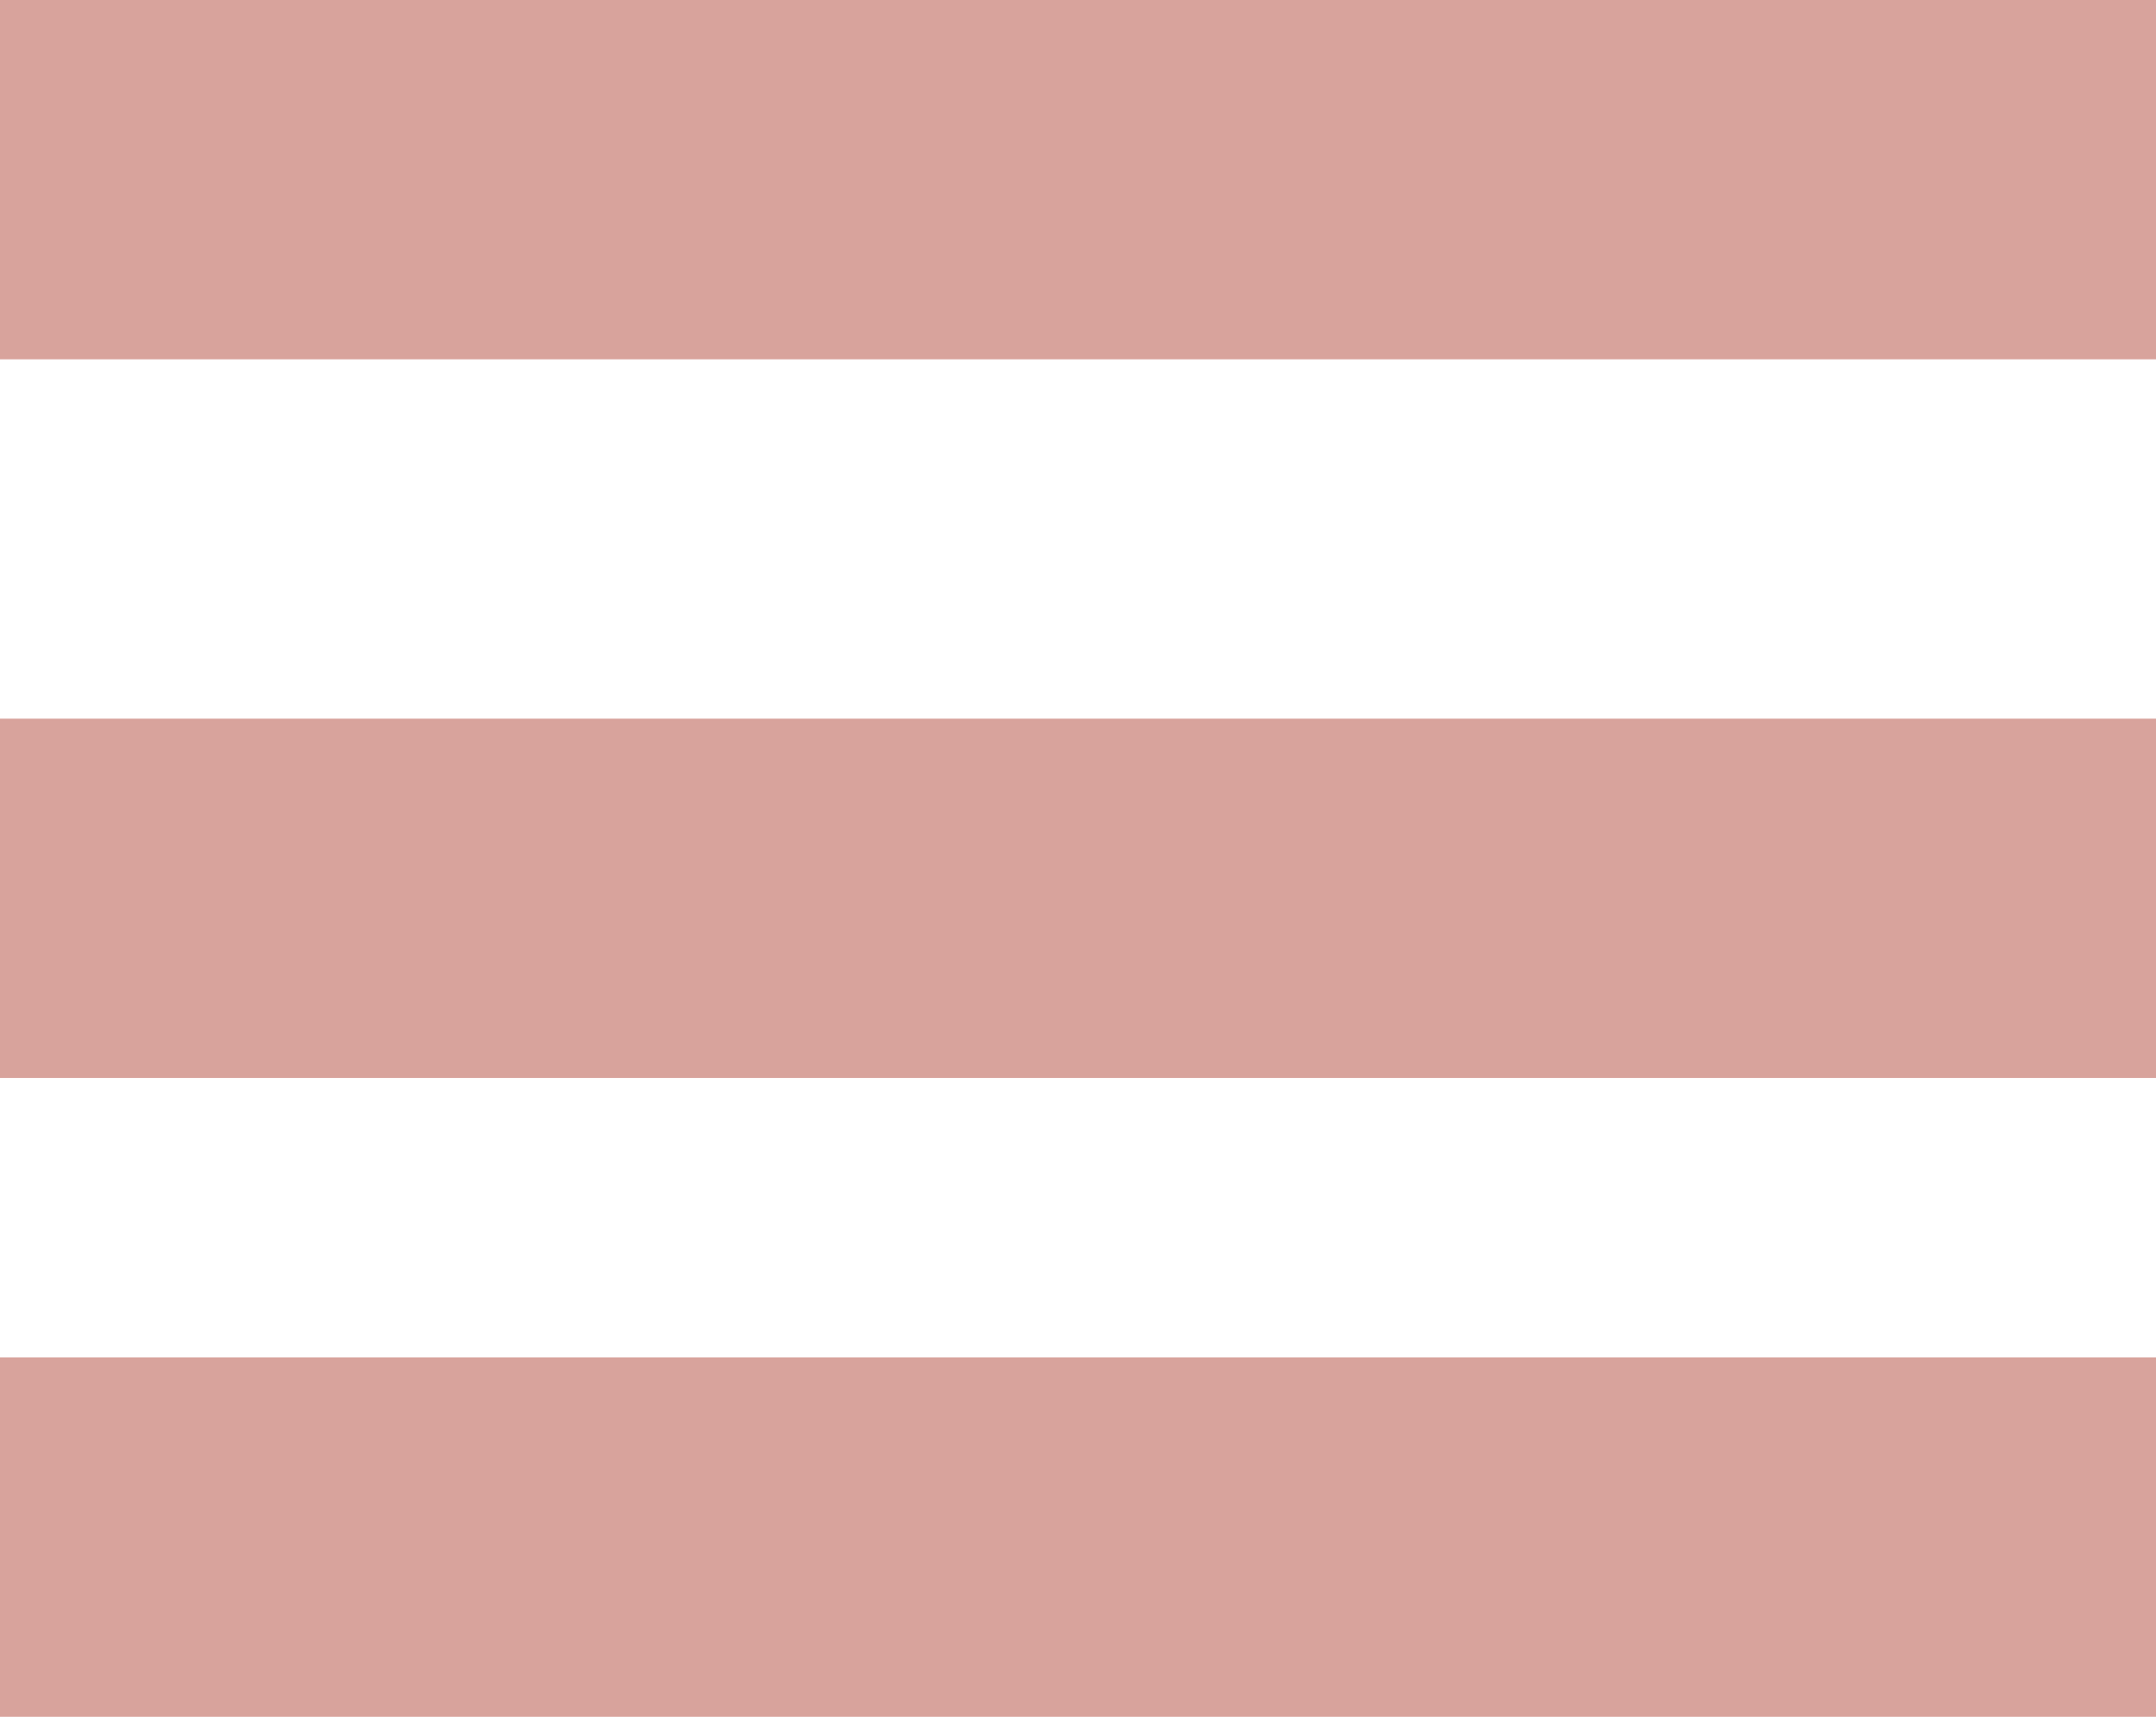
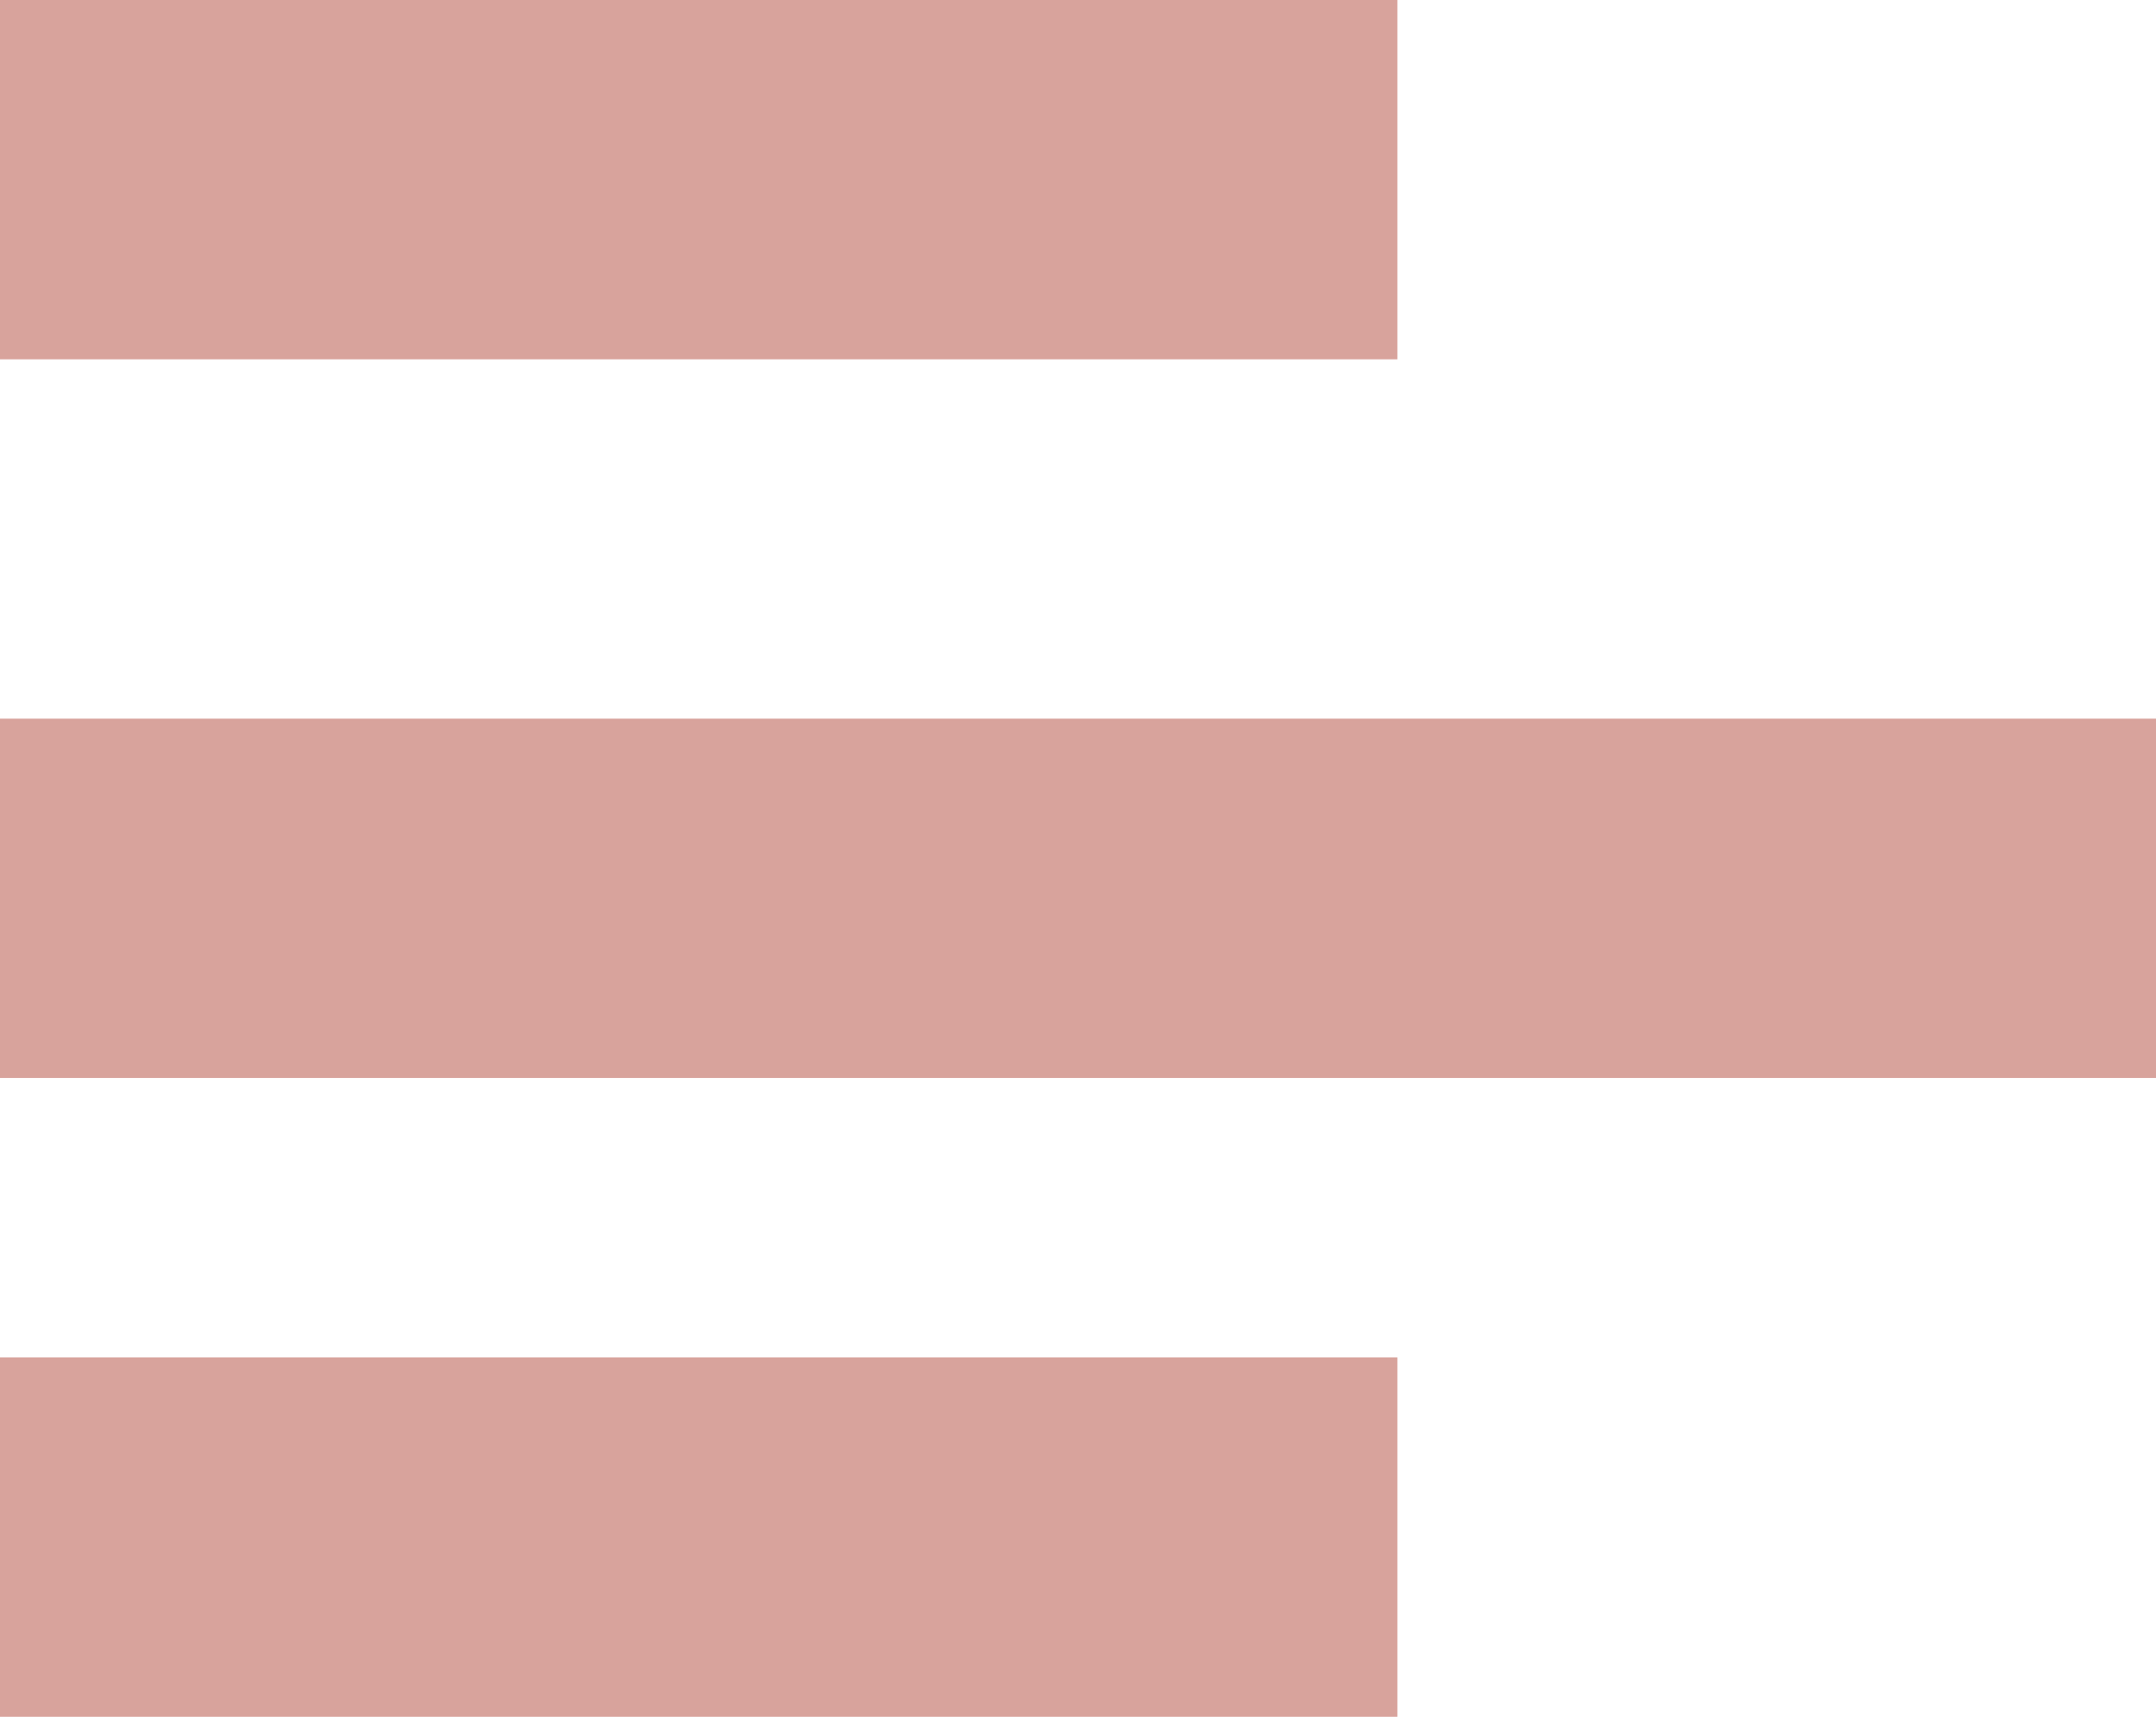
<svg xmlns="http://www.w3.org/2000/svg" viewBox="0 0 54 43">
  <defs>
    <style>.cls-1{fill:#d8a39c;}</style>
  </defs>
  <g id="Capa_2" data-name="Capa 2">
    <g id="Capa_1-2" data-name="Capa 1">
-       <rect class="cls-1" width="54" height="9" />
+       <rect class="cls-1" width="35" height="9" />
      <rect class="cls-1" y="18" width="54" height="9" />
-       <rect class="cls-1" y="34" width="54" height="9" />
+       <rect class="cls-1" y="34" width="35" height="9" />
    </g>
  </g>
</svg>
